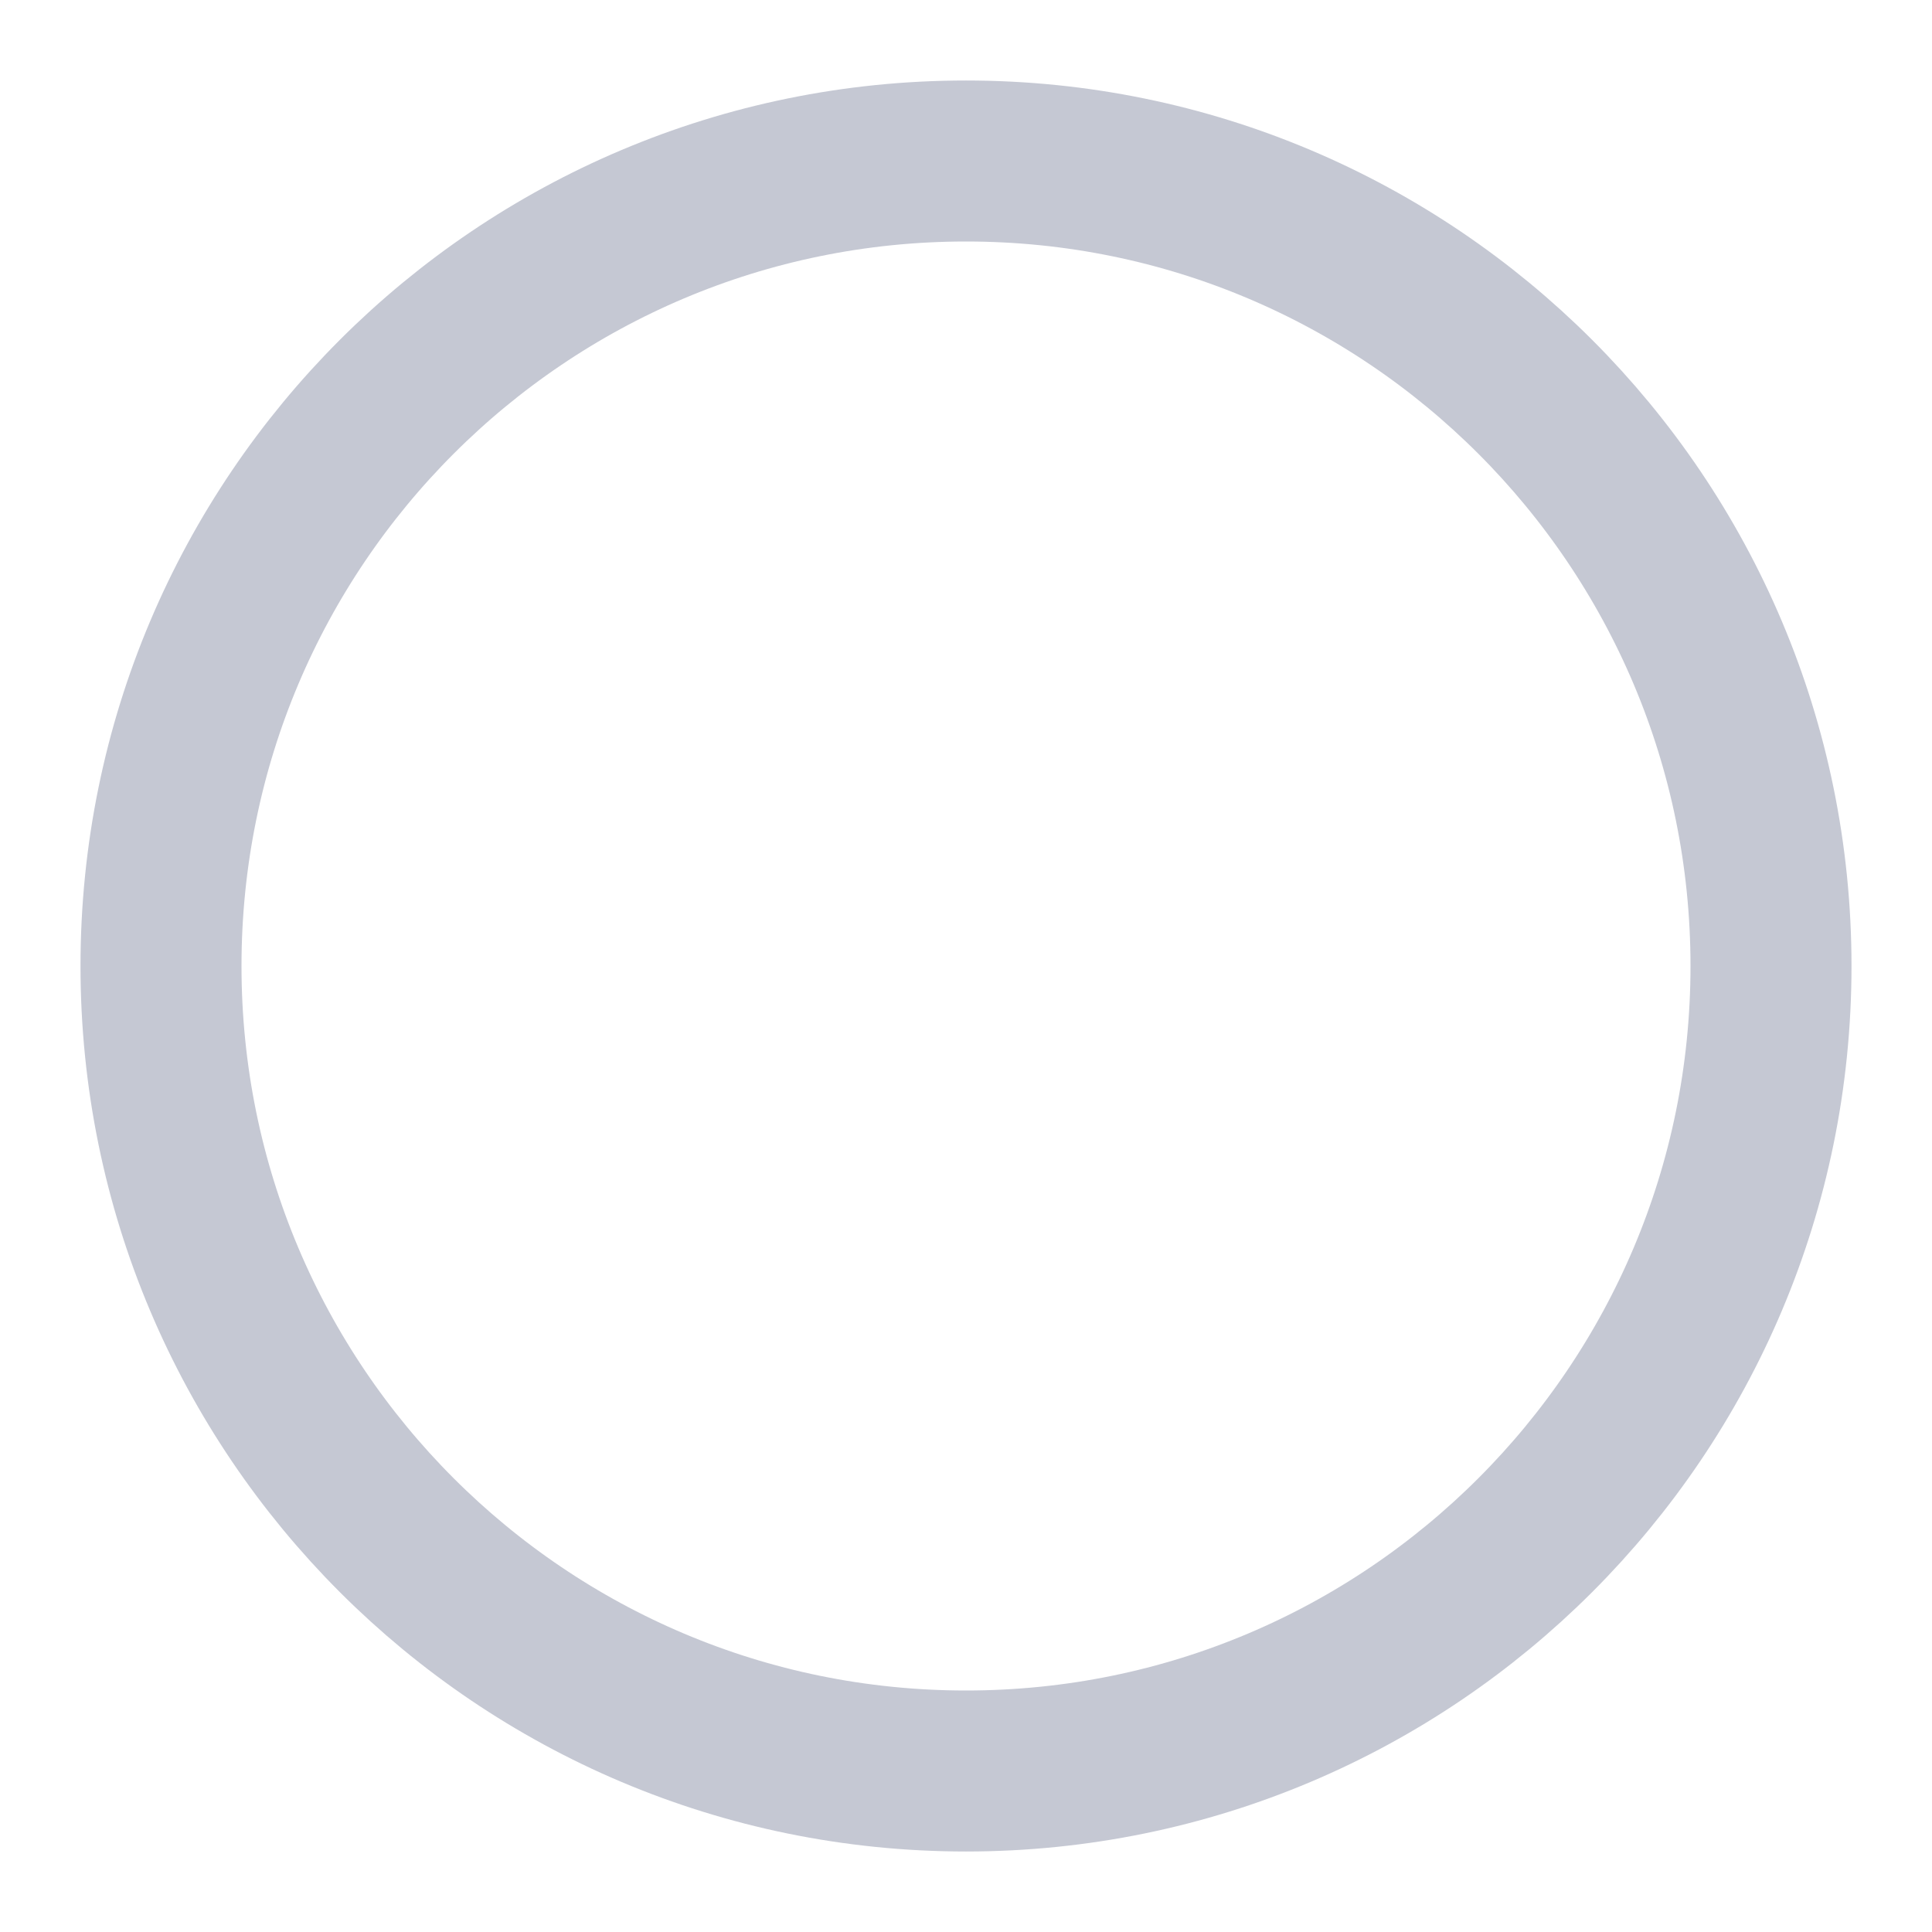
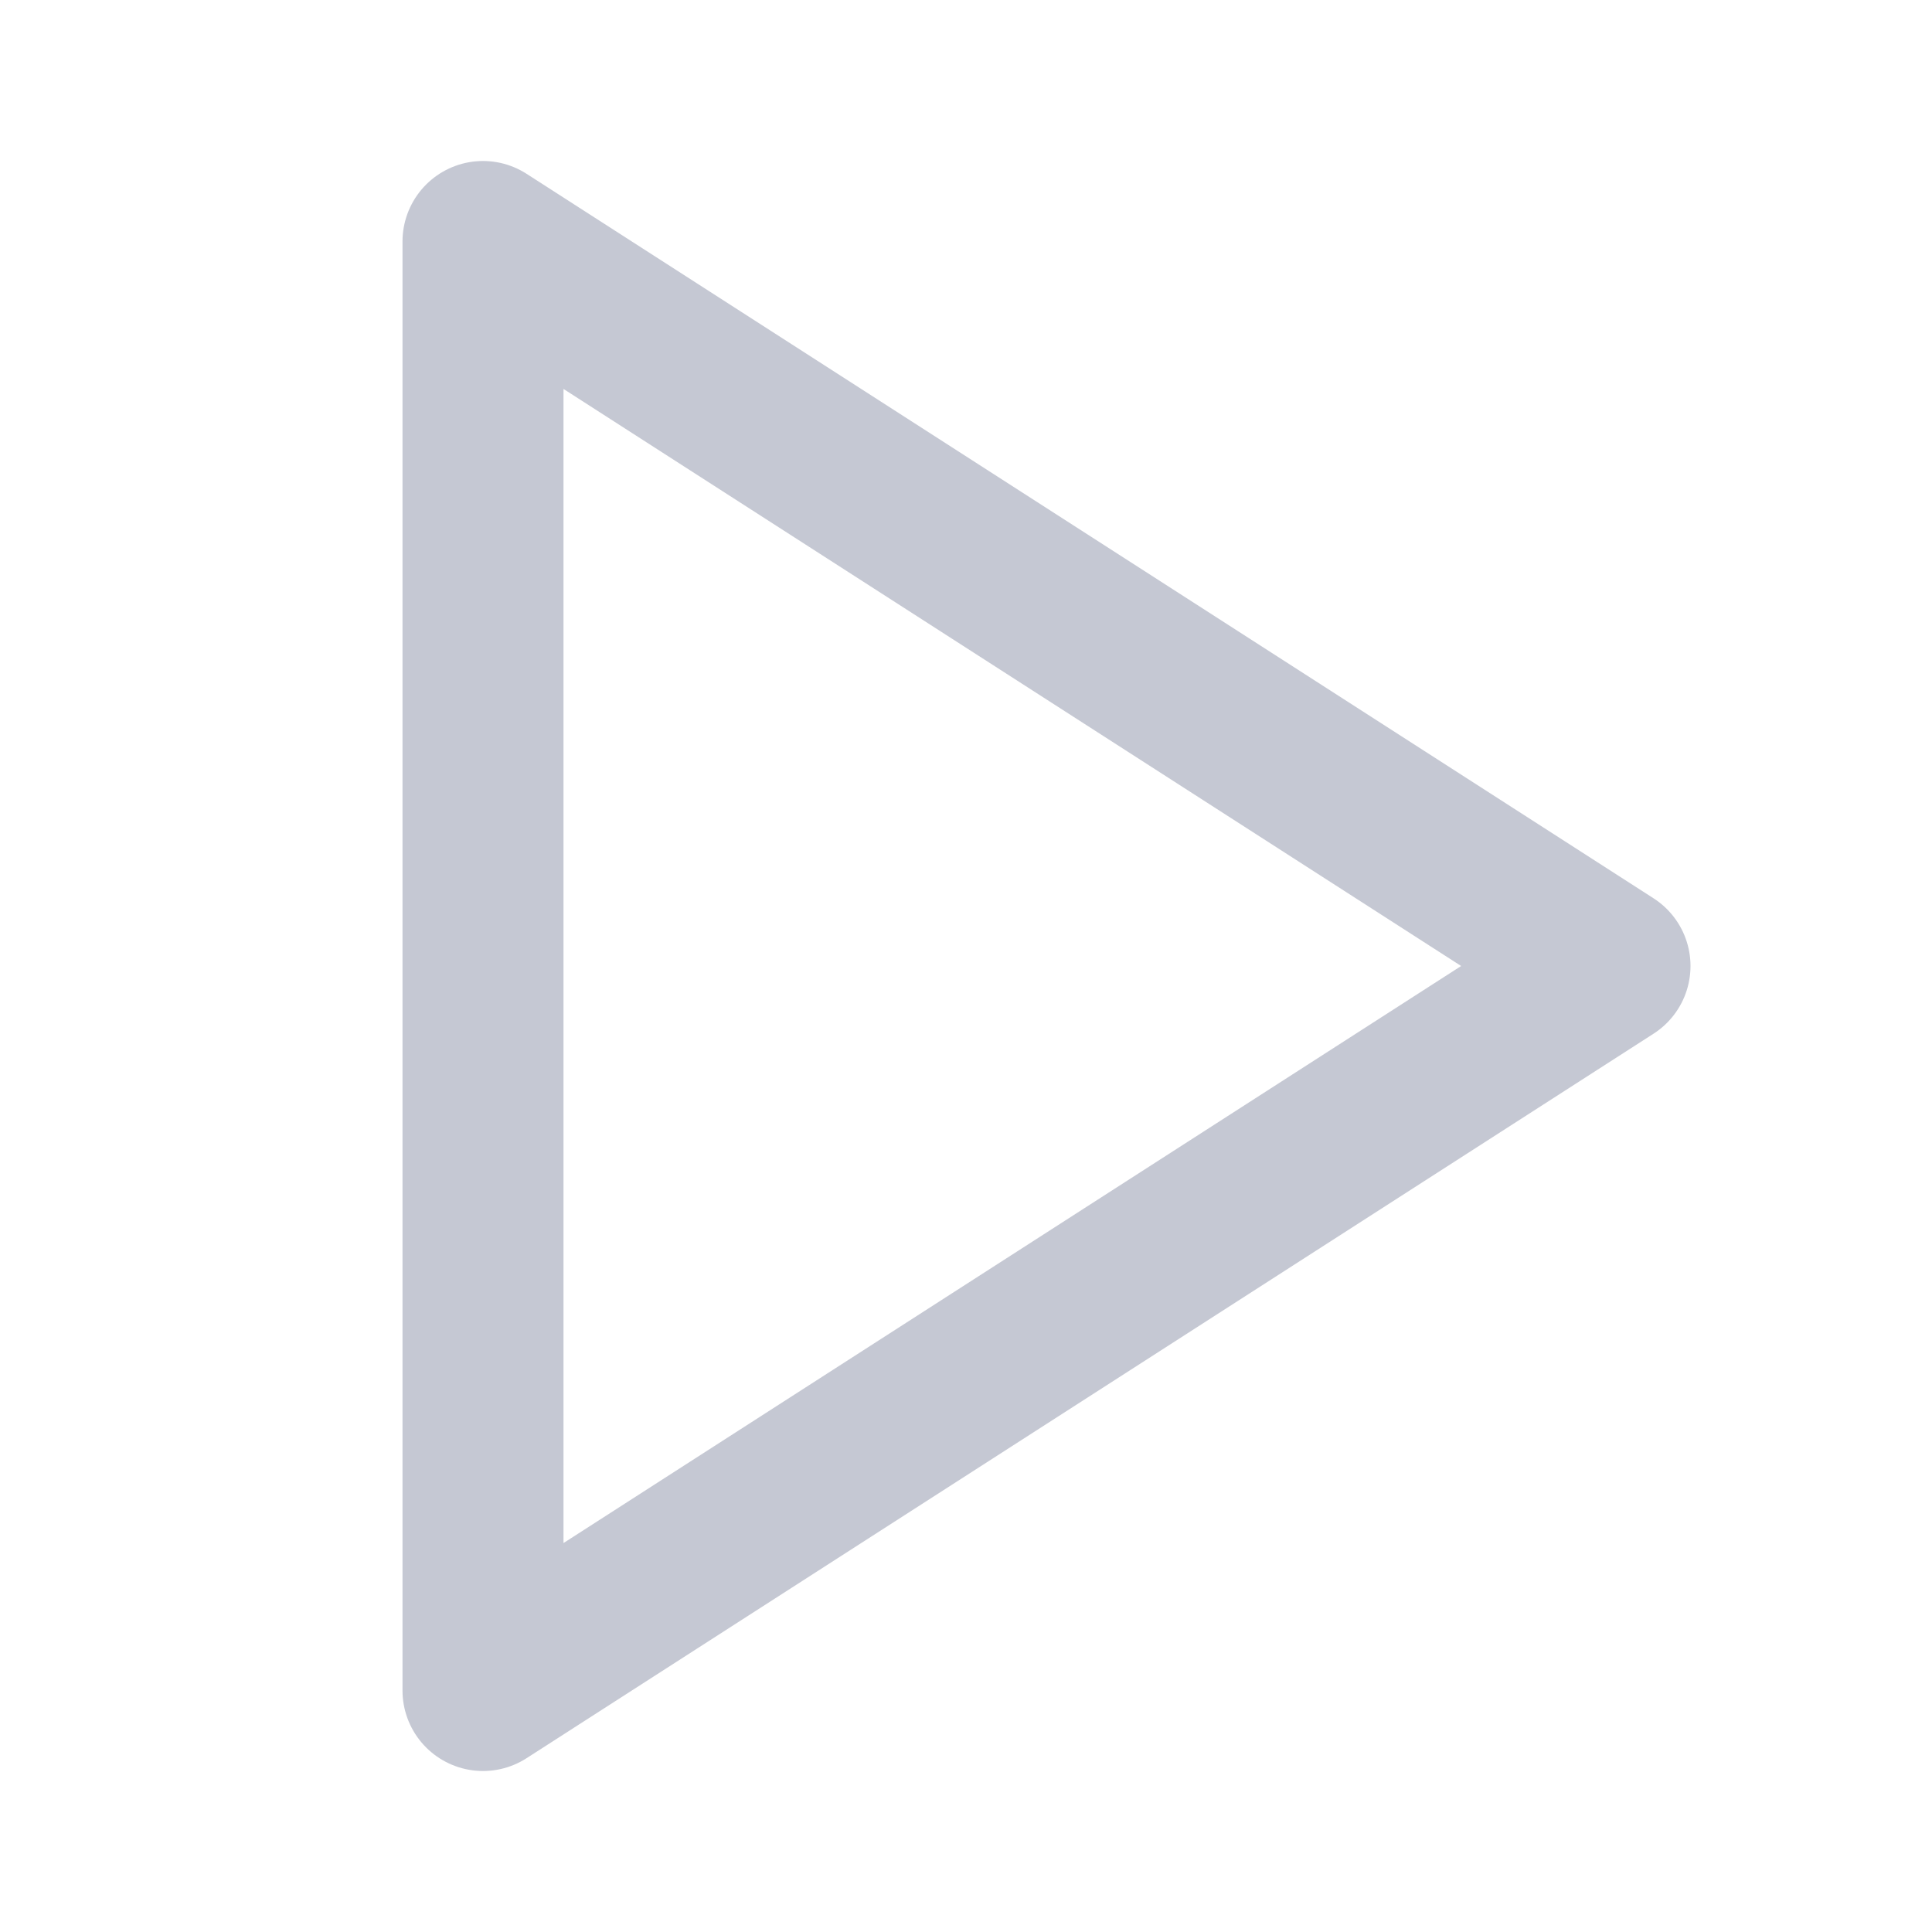
<svg xmlns="http://www.w3.org/2000/svg" width="24" height="24" viewBox="0 0 24 24" fill="none" stroke="#c5c8d3" stroke-width="2" stroke-linecap="round" stroke-linejoin="round">
-   <circle cx="12" cy="12" r="10" />
+   <polygon points="6 3 20 12 6 21 6 3" />
</svg>
